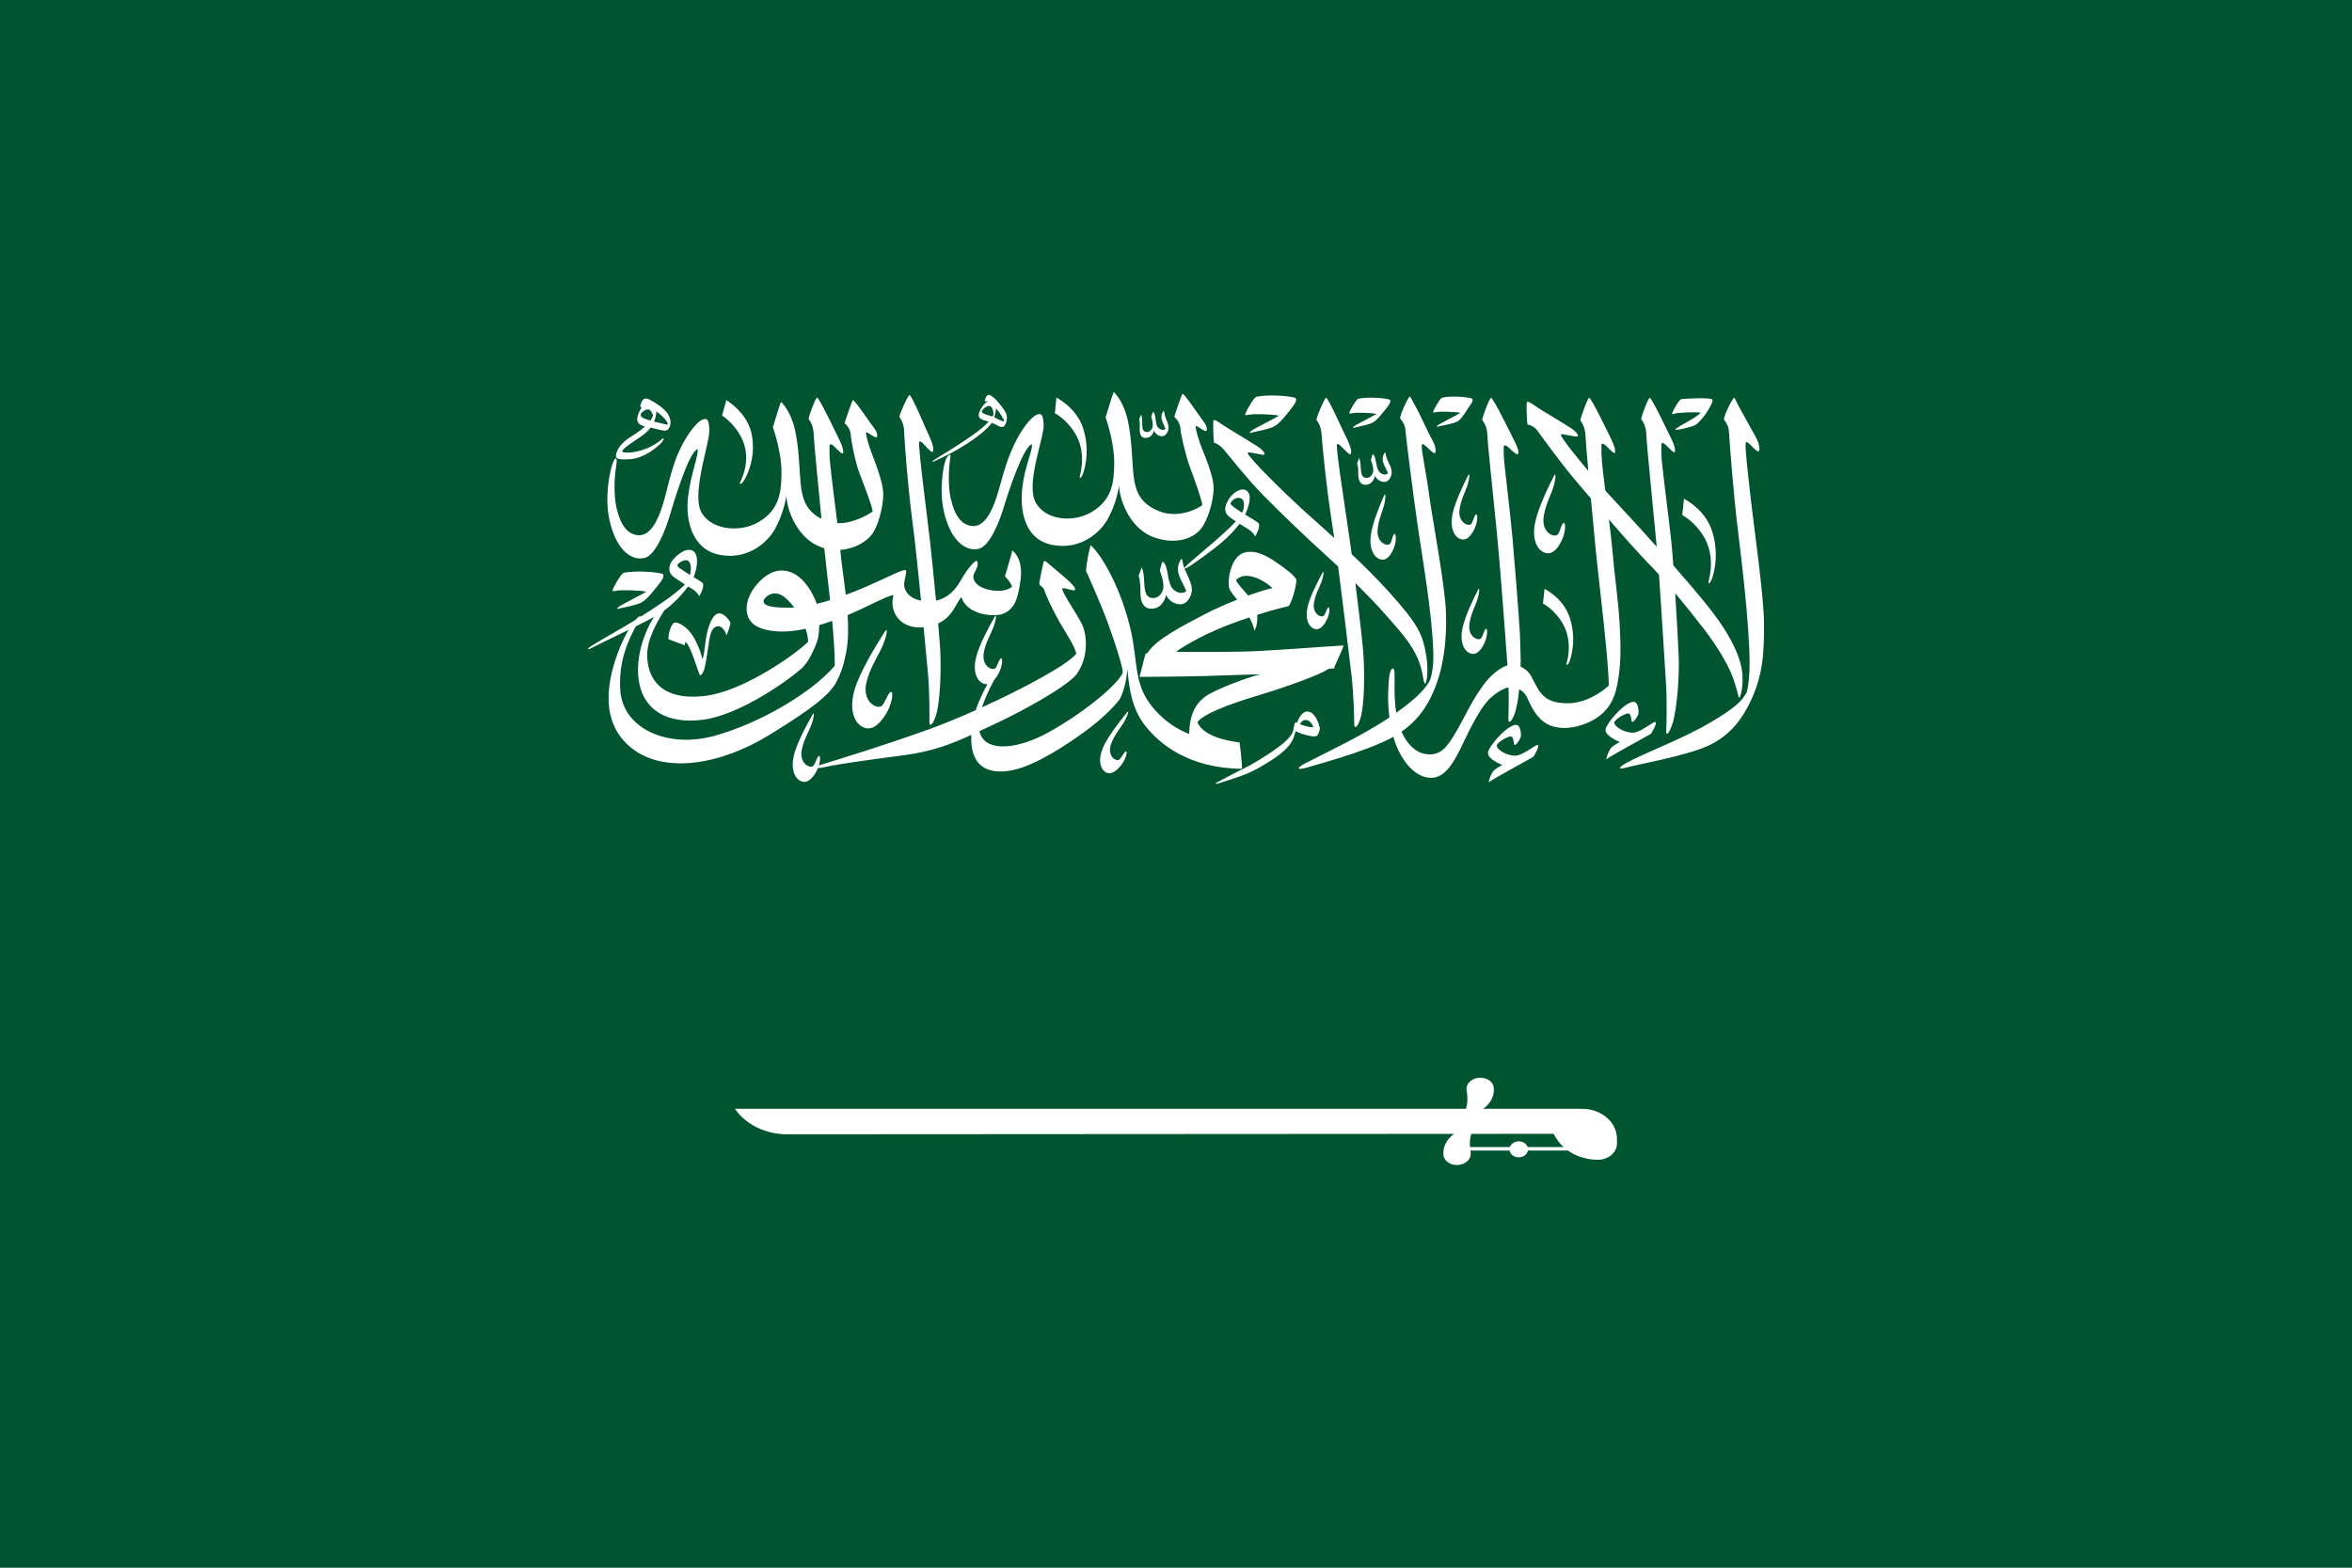
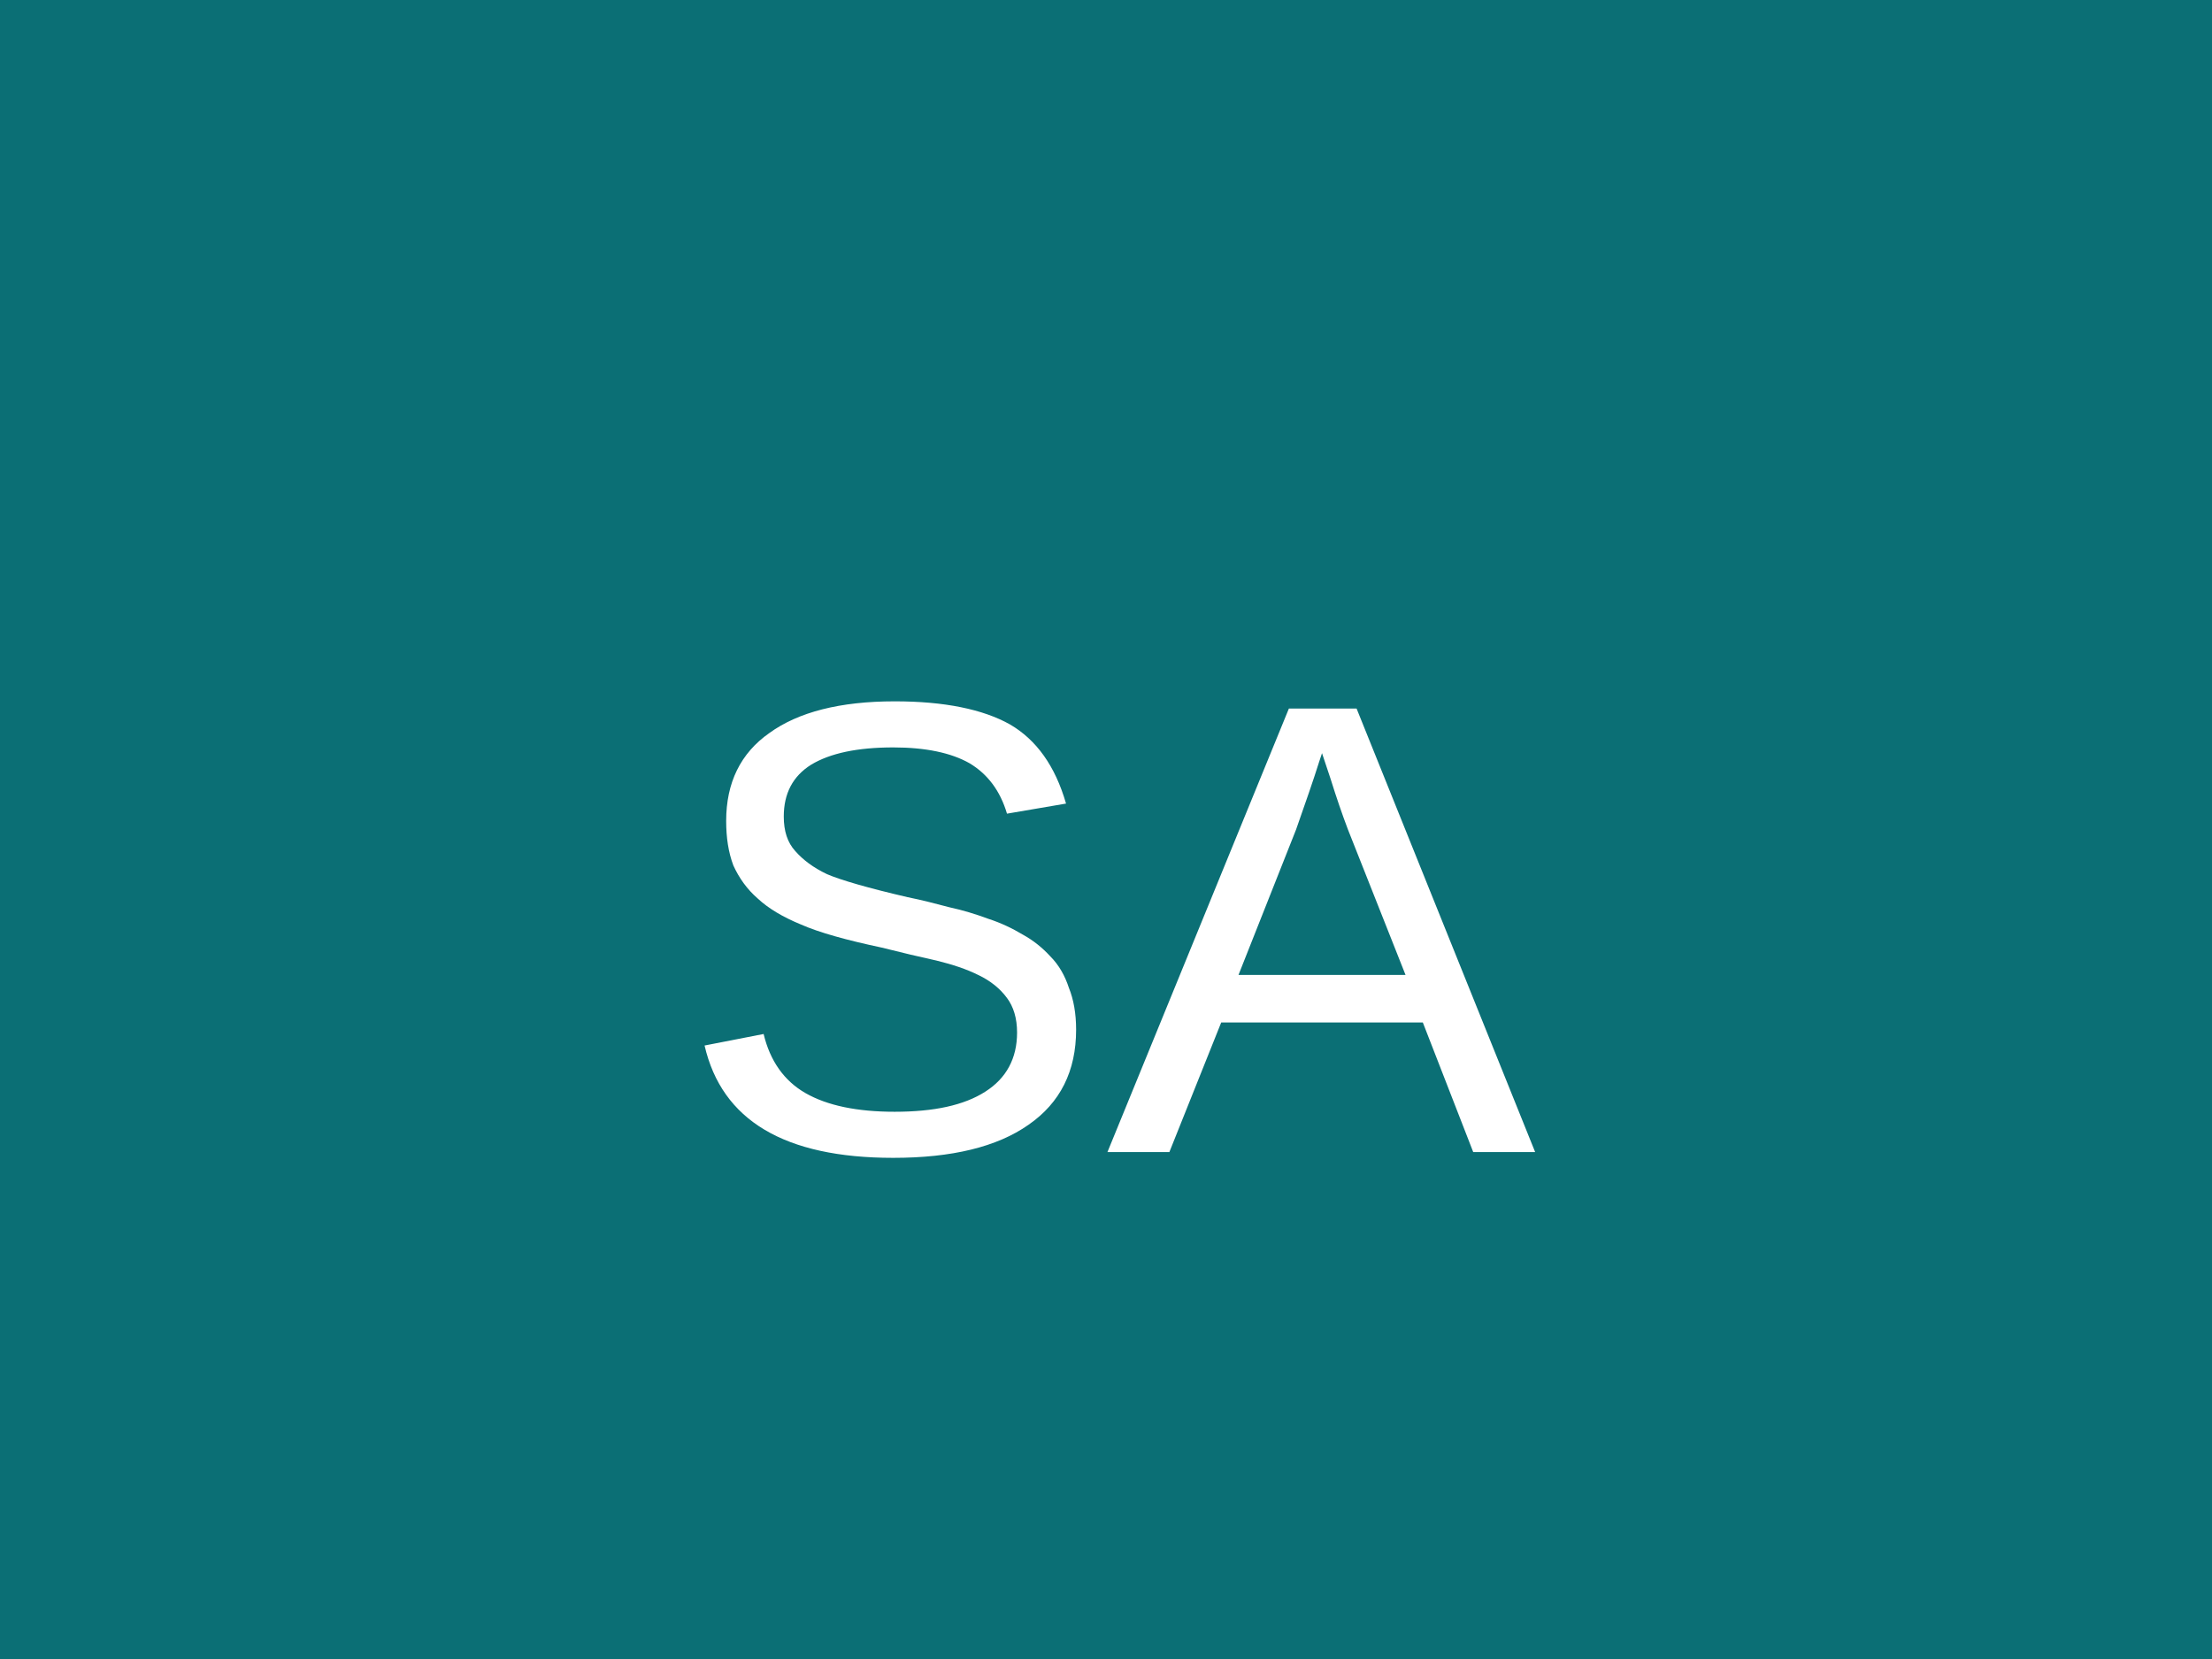
- <svg xmlns="http://www.w3.org/2000/svg" width="900" height="600">
-   <path d="M0 600h900V0H0z" fill="#005430" />
-   <path d="M675 238.324c-.063-10.54-4.152-38.931-5.19-48.455-1.036-9.525-2.08-18.165-1.828-20.189.247-1.952 3.252 2.715 4.84 3.092.822-.164.455-3.112-1.038-5.63-1.01-1.709-4.456-8.1-6.546-11.846-.983-1.773-1.203-2.8-1.676-3.019-.471-.217-4.276 7.458-3.86 8.31 1.038 1.56 1.75 2.304 1.912 5.059.164 2.755 1.589 22.427 3.405 37.338 1.367 11.249 4.366 35.484 4.473 50.552.03 4.915-.515 9.6-1.17 11.558-1.679 3.074-4.303 5.847-14.076 11.565-10.986 6.43-25.643 11.781-31.943 15.362-3.917 2.234-2.619 2.532.792 1.555 3.401-.978 20.992-4.11 29.538-7.721 8.022-3.399 13.23-9.084 17.182-17.378 4.881-10.254 5.253-18.955 5.185-30.153M640.987 158.261c.85-.329 7.88-.691 9.774-.301-1.244 1.778-9.675 5.713-9.71 6.435.23.486 5.823-.9 7.587-1.67 1.153-.693 1.923-1.767 2.777-2.658 2.016-2.32 4.407-6.622 3.805-7.162-.978-.871-10.562-.329-11.825-.15-.846.122-2.994 3.972-3.388 4.96-.386.987.131.875.98.546" fill="#fff" />
-   <path d="M655.35 220.733a29.577 29.577 0 0 0-.167-17.325c-2.049-6.526-7.138-10.504-10.808-12.543l-.655 6.283s5.147 2.558 8.666 8.998c2.23 4.085 3.158 9.861 1.397 16.3-.293 1.599.85.718 1.567-1.714M600.9 252.24a26.66 26.66 0 0 0-.148-15.6c-1.846-5.877-6.429-9.46-9.735-11.29l-.591 5.656s4.634 2.304 7.803 8.098c2.01 3.675 2.844 8.884 1.263 14.68-.263 1.434.764.644 1.408-1.544M411.862 166.691c2.12 3.877 3 9.368 1.332 15.483-.28 1.517.8.684 1.487-1.625a28.143 28.143 0 0 0-.164-16.459c-1.948-6.201-6.782-9.977-10.27-11.91l-.615 5.967s4.889 2.428 8.23 8.544M284.25 168.697c1.78 4.174 1.9 9.809-.975 15.745-.559 1.491.802.785 1.945-1.446 2.333-4.561 3.643-10.27 2.46-16.575-1.214-6.483-6.084-10.902-9.73-13.295l-1.654 5.923s5.146 3.07 7.954 9.648" fill="#fff" />
-   <path d="M319.526 261.983c2.263-4.2 3.205-7.025 4.21-12 .88-4.375.937-9.43.62-14.576 6.77-2.76 14.84-7.341 17.551-7.678-1.854 6.367 2.572 13.237 11.513 12.34.684 7.2 1.27 13.524 1.627 17.274.728 7.689.619 17.378.597 19.062-.03 1.691 1.194 1.372 2.451-2.396 1.676-5.045 2.194-18.218 1.586-26.93-.145-2.178-.392-5.118-.69-8.468 5.796-2.682 6.76-7.858 8.926-10.064 1.956 6.85 12.72 7.78 16.043 6.313 4.12-1.82 5.47-5.095 6.53-12.695 1.063-7.597-2.032-10.656-3.139-11.484-.11.92-2.805 9.848-2.805 9.848s2.556 2.7 2.685 4.027c-2.082 1.884-6.473 2-10.16.8-3.69-1.2-4.82-3.408-4.601-4.89.213-1.486 1.602-2.839 1.649-4.65.04-1.81-.827-1.286-2.304.317-1.476 1.606-2.43 3.05-4.473 6.496-1.67 2.818-4.382 6.257-9.165 7.24-.789-8.276-1.69-17.081-2.292-22.612-.315-2.92-3.462-28.153-3.687-30.976-.195-2.46-.559-5.359-.499-6.721.06-1.084.74-.654 1.792.48 1.054 1.133 2.898 3.108 3.215 2.954 1.074-.527-.024-3.807-1.43-6.744-1.402-2.945-6.19-14.564-7.195-15.043-.518-.243-3.75 6.909-3.941 8.317.5.88 1.81 2.266 1.857 6.207.016 1.099.723 11.461 1.703 21.26.858 8.652 1.994 16.863 2.104 17.817.78 6.605 1.728 15.914 2.63 25.066-5.191-.988-6.572-4.411-6.457-6.364.132-2.203 1.126-4.69.65-5.252-1-.6-6.95 2.725-15.246 6.298a156.799 156.799 0 0 1-7.738 3.1c-.723-6.238-1.676-12.169-2.06-16.704l-.046-.504c5.456-.352 9.923-3.107 11.956-5.73 2.539-3.28 4.314-10.03 4.486-15.2.173-5.177-4.004-14.64-4.998-17.649-1.003-3.01-1.52-5.098-1.608-6.138-.09-1.041 2.257 1.205 3.733 1.646 1 .2.655-1.966-.567-3.452-1.213-1.482-7.776-11.441-8.236-10.743-.282.41-2.912 7.737-3.084 8.859 1.035.684 2.246 2.568 2.33 4.373.088 1.806 1.534 9.745 3.137 14.157 1.608 4.411 5.031 12.874 5.248 15.202-2.446 1.724-8.015 4.644-13.523 4.47-.942-7.72-2.137-16.684-2.775-23.033-.246-2.454-.263-5.072-.224-6.44.03-1.084.81-.934 1.884.18 1.08 1.114 2.734 2.735 3.073 2.618.74-.245.099-2.704-1.366-5.624s-7.29-15.27-8.31-15.731c-.518-.236-3.126 6.7-3.29 8.116.52.876 1.854 2.231 1.985 6.171.105 3.138 1.633 18.515 2.942 32.058-5.45-2.818-7.31-6.847-7.984-13.611-.471-4.716-.518-13.402-2.2-20.668-.947-4.107-2.944-8.28-5.31-10.496-.565 1.365-3.085 9.744-3.085 9.744.822 2.406 3.377 10.507 3.29 17.527-.085 7.02-.638 13.883-8.505 18.61-7.861 4.731-19.653 2.85-22.565-4.53-2.911-7.384 3.561-25.899 3.476-30.27-.087-4.37-.868-4.973-2.695-4.251-1.824.721-5.558 4.935-8.773 11.79-3.216 6.86-4.646 15.357-6.473 21.133-1.821 5.777-4.738 11.63-9.252 11.305-4.514-.319-6.944-4.45-8.333-10.423-1.391-5.98-.54-13.853-.161-15.87.942-5.056-1.24-4.02-2.578 3.917-.827 4.895-1.649 12.712 1.263 20.895 2.906 8.182 7.861 11.233 12.203 10.188 4.344-1.041 8.162-11.23 9.51-15.805 1.345-4.569 7.362-24.86 10.77-25.859.476 2.287-2.649 9.659-3.649 18.282-.997 8.623 1.329 20.206 12.274 22.21 10.945 2.005 18.371-5.094 21.064-10.022 2.695-4.935 3.952-10.11 4.256-12.715.35 6.615 4.865 16.944 13.633 19.89l.903.26c.54 5.415 1.42 12.483 2.227 19.905a82.861 82.861 0 0 1-5.144 1.413c-.219-.711-.46-1.408-.753-2.048-2.676-5.757-7.105-11.062-13.243-10.695-6.27.372-13.107 8.74-12.808 14.85.197 4.11 2.46 7.484 10.688 8.347 3.758.398 7.748-.02 11.87-.92.581 1.7.948 3.39.99 4.929-2.608 3.049-24.184 19.322-40.339 20.887-16.155 1.563-21.082-6.906-21.244-15.407-.12-6.468 3.769-12.923 6.502-17.39 3.912-2.862 7.122-6.44 9.149-9.2.55.34 1.074.653 1.572.944 1.931 1.122 2.701 2.799 2.701 2.799.356-.547 2.016-3.536 1.367-4.997-.299-.36-1.759-1.258-3.514-2.325 1.843-4.593 1.818-9.18-.57-10.2-2.67-1.137-6.158 2.023-7.661 3.95a5.12 5.12 0 0 0-1.085 3.095c-.011 1.228.567 2.337 1.997 3.325 1.424.973 2.747 1.854 3.99 2.649-3.53 3.707-11.873 9.14-16.979 12.33-.189-.468-.937.026-1.942 1.21l-1.383.854c-4.073 2.492-13.84 7.965-15.76 9.304-1.924 1.343-.718 1.1 0 .8 1.355-.731 3.135-1.618 5.135-2.595 2.832-1.385 6.127-2.953 9.348-4.526a47.64 47.64 0 0 0-2.813 5.567c-3.843 9.073-10.055 27.879 3.383 39.194 12.857 10.831 34.956 6.71 53.283-4.546 18.33-11.259 22.288-15.217 25.153-19.31m-59.755-44.732c-.636-.469-.724-1.094-.206-1.53.66-.562 1.504-1.094 2.463-1.273 2.032-.378 2.843 1.957 2.027 5.594-1.545-.945-3.134-1.938-4.284-2.791m42.039 15.339c-9.332.043-9.762-1.651-9.587-2.735.173-1.079 3.079-4.04 6.766-2.087 1.558.828 3.314 2.56 4.938 4.736-.717.053-1.424.08-2.117.086m-28.582 49.075c-17.632 4.812-34.83-2.643-35.871-17.405-.797-11.272 3.314-19.765 5.965-24.552 2.529-1.25 4.917-2.466 6.892-3.555-4.615 7.433-7.316 17.387-5.511 25.82 2.043 9.553 10.354 15.344 24.424 13.475 13.931-1.846 32.768-15.095 38.109-20.092 1.627-1.803 2.7-3.429 4.163-6.741.603-1.36 1.45-3.155 1.764-5.184.206-1.322.315-2.735.34-4.173a102.378 102.378 0 0 0 4.933-1.624c.562 6.048.975 12.01 1 17.165-8.68 10.18-28.577 22.052-46.208 26.866M581.625 242.955c-.597-9.876-2.038-27.753-2.843-36.821-.712-8.071-2.112-19.133-3.136-28.87a52.124 52.124 0 0 1-.258-6.164c.03-1.078 1.11-.663 2.189.446s2.766 2.502 3.084 2.332c1.054-.547-.208-3.251-1.69-6.161-1.482-2.915-7.357-14.972-8.379-15.43-.52-.233-3.273 6.99-3.432 8.405.526.871 1.87 2.221 2.016 6.161.148 3.943 2.14 22.07 3.577 36.73.997 10.191 2.285 26.819 3.221 39.357-.046.02.885 11.92.986 13.257.576 7.699.277 17.385.22 19.067-.064 1.689 1.172 1.395 2.498-2.353 1.35-3.827 2.12-12.37 2.224-20.085zM531.563 208.38c-1.808.552-4.646-1.36-4.43-5.369.198-3.621 1.748-7.012 2.345-9.152.822-2.953.827-5.8.132-4.186-1.567 3.606-4.484 10.578-5.087 15.309-.605 4.73.929 7.78 3.013 8.82 2.597 1.304 4.467-.765 5.733-3.814 1.216-2.92.986-6.328.142-5.526-.706.839-.97 3.647-1.848 3.918M505.575 222.952c.959-2.547 1.183-5.044.446-3.674-1.662 3.07-4.776 9-5.689 13.12-.909 4.12.195 6.909 1.948 7.965 2.186 1.322 3.985-.372 5.347-2.968 1.3-2.484 1.366-5.5.567-4.847-.69.689-1.148 3.137-1.937 3.317-1.64.362-3.98-1.512-3.473-5.027.46-3.165 2.095-6.044 2.791-7.886M429.9 276.697c1.602-2.6 2.4-5.297 1.287-3.935-2.481 3.044-7.179 8.952-9.074 13.285-1.89 4.333-1.288 7.587.397 9.069 2.1 1.848 4.443.329 6.489-2.252 1.964-2.474 2.698-5.756 1.67-5.196-.9.63-1.93 3.221-2.837 3.27-1.865.09-4.018-2.394-2.698-6.137 1.194-3.378 3.607-6.22 4.766-8.103M562.575 200.798c-1.838.46-4.555-1.598-4.1-5.592.413-3.604 2.169-6.908 2.89-9.01 1.002-2.91 1.174-5.749.383-4.179-1.775 3.525-5.106 10.332-5.996 15.027-.89 4.693.455 7.815 2.476 8.963 2.52 1.428 4.503-.537 5.955-3.52 1.389-2.852 1.367-6.266.471-5.506-.753.805-1.183 3.594-2.079 3.817M562.013 249.791c2.514 1.429 4.508-.537 5.954-3.52 1.386-2.851 1.367-6.265.477-5.505-.759.8-1.189 3.593-2.085 3.816-1.838.458-4.56-1.598-4.1-5.591.414-3.604 2.167-6.911 2.89-9.01 1-2.91 1.172-5.754.383-4.18-1.78 3.526-5.105 10.333-5.996 15.023-.89 4.698.455 7.82 2.477 8.967M594.15 187.208c1.21-3.52 1.419-6.957.46-5.055-2.153 4.264-6.18 12.5-7.258 18.185-1.074 5.68.556 9.456 3.002 10.846 3.043 1.727 5.45-.65 7.206-4.257 1.674-3.451 1.65-7.587.57-6.662-.912.97-1.435 4.343-2.52 4.614-2.219.557-5.514-1.933-4.958-6.764.501-4.361 2.624-8.36 3.498-10.907" fill="#fff" />
-   <path d="M337.32 248.093c1.98-4.29 2.698-8.585 1.24-6.299-3.261 5.118-9.405 15.028-11.503 22.048-2.101 7.022-.545 11.955 2.344 13.978 3.605 2.513 6.944-.212 9.62-4.545 2.561-4.156 3.07-9.36 1.594-8.32-1.274 1.115-2.375 5.304-3.772 5.524-2.87.45-6.683-3.049-5.352-9.063 1.205-5.427 4.4-10.219 5.829-13.323M614.625 290.625c1.517-1.243 14.714-8.352 17.144-9.795 0 0 2.484-4.052 1.74-4.483-.749-.43-5.567 3.95-8.563 4.072-3 .122-7.105-2.081-7.237-3.887.39-1.362 3.997-3.409 5.3-3.492 1.304-.076 1.093 2.892 1.529 3.254.435.357 2.17-2.049 2.388-3.051.214-1 .036-5.19-2.35-4.59-3.777.956-9.474 7.96-10.124 10.163-.654 2.209 2.866 4.13 5.435 5.177-.22.08-2.137 1.002-3.35 2.203 0 0-1.304 1.461-1.912 4.429M569.625 299.43c1.517-1.243 14.714-8.347 17.144-9.795 0 0 2.49-4.052 1.74-4.483-.749-.43-5.567 3.95-8.563 4.072-3 .122-7.105-2.081-7.237-3.887.39-1.362 3.997-3.409 5.3-3.487 1.304-.081 1.093 2.884 1.529 3.244.435.362 2.17-2.044 2.388-3.046.214-1 .03-5.19-2.35-4.59-3.777.96-9.474 7.96-10.124 10.168-.654 2.204 2.866 4.126 5.43 5.172-.214.08-2.132 1-3.345 2.203 0 0-1.304 1.461-1.912 4.429M468.263 172.02c1.183 1.375 8.934 11.224 15.007 17.415 6.07 6.197 16.475 16.226 24.12 23.099a294.932 294.932 0 0 1 4.646 4.277c1.928 14.804 4.158 33.643 5.094 41.433.923 7.67 1.06 17.357 1.08 19.043.016 1.69 1.232 1.345 2.388-2.446 1.55-5.088 1.728-18.261.907-26.963-.51-5.373-1.712-15.44-2.876-24.721 4.514 4.46 8.778 8.884 11.652 12.196 5.283 6.08 9.729 10.667 12.438 17.203 1.917 4.624 1.723 8.304 2.509 9.03.68.628 1.43-4.905.591-10.271-1.358-8.714-3.22-12.409-14.407-24.85-4.268-4.757-9.291-9.728-14.202-14.375-.19-1.433-.362-2.76-.518-3.938-.389-2.91-4.18-28.066-4.478-30.885-.255-2.454-.702-5.343-.666-6.708.027-1.087.718-.664 1.802.446 1.08 1.106 2.97 3.043 3.29 2.874 1.057-.547-.12-3.796-1.602-6.711-1.477-2.91-6.563-14.422-7.585-14.878-.518-.233-3.566 6.987-3.722 8.4.528.871 1.87 2.229 2.016 6.164.04 1.099 1.016 11.446 2.24 21.216 1.085 8.633 2.427 16.82 2.567 17.768l.005.073c-5.064-4.619-9.526-8.542-12.232-11.006-6.328-5.75-20.302-19.398-20.864-21.442-.126-.645.959-.248 2.953.071 2.002.322 3.782 1.003 3.462.02-.145-.463-.912-1.607-2.821-2.788-1.912-1.182-6.81-4.246-10.453-6.414-3.65-2.165-5.459-3.981-6.212-3.462-.372.256-.04 7.673.178 8.598.912.078 2.515 1.152 3.692 2.532" fill="#fff" />
-   <path d="M478.237 158.681c1.499-.329 8.598-.15 11.176.393-1.08.75-8.343 4.419-9.779 5.293-1.427.876-1.788 1.382-1.07 1.296 2.081-.577 6.773-1.296 9.022-2.469 2.12-.993 5.733-5.835 7.138-7.64 1.397-1.806 1.397-2.707 1.04-3.191-1.434-.78-10.687-1.563-15.149-.456-1.235.838-3.651 5.303-4.007 6.232-.356.935.131.871 1.63.542M517.725 158.1c1.21-.266 6.933-.122 9.006.314-.868.605-6.719 3.563-7.875 4.272-1.158.702-1.446 1.112-.868 1.041 1.679-.46 5.462-1.04 7.272-1.99 1.707-.8 4.618-4.703 5.75-6.154 1.125-1.459 1.125-2.183.838-2.57-1.15-.636-8.61-1.264-12.206-.37-.997.673-2.939 4.272-3.226 5.021-.293.75.104.702 1.309.436M549.825 157.688c1.205-.266 6.927-.122 9 .314-.862.605-6.716 3.563-7.874 4.267-1.153.706-1.441 1.116-.863 1.046 1.679-.461 5.755-1.046 7.565-1.991 1.71-.8 3.734-4.703 4.865-6.159 1.131-1.453 1.131-2.183.838-2.565-1.15-.636-8.023-1.264-11.614-.375-.997.679-2.944 4.277-3.232 5.027s.104.701 1.315.435M529.8 173.321c-1.9 2.994.482 5.41 1.35 7.828-1.172 1.071-2.974.094-3.577-.846-1.282-1.927-.852-5.855-2.361-6.46-.386 1.061-.638 2.239-.638 2.239s1.148 2.686.86 4.464c-.184 1.074-1.131 2.328-2.383 2.353-3.336.08-1.693-4.857-2.98-7.656-.263.684-.452 1.419-.759 2.06.236.729.364 1.752.403 2.342.076 1.172-.017 2.436.183 3.436.277 1.416 1.063 2.355 2.263 2.446 2.492.198 3.629-1.82 4.004-3.477.43 1.69 3.725 3.55 5.347 1.477 2.147-2.735.43-5.078-.671-7.65-.794-1.902-.564-3.15-1.041-2.556M436.162 165.382c.173 1.231.806 2.072 1.838 2.199 2.131.27 3.21-1.424 3.613-2.832.282 1.472 3.038 3.204 4.536 1.487 1.98-2.272.608-4.358-.219-6.62-.592-1.676-.337-2.74-.775-2.246-1.78 2.497.161 4.682.794 6.802-1.063.871-2.566-.043-3.043-.871-1.013-1.715-.46-5.08-1.726-5.665-.383.901-.654 1.902-.654 1.902s.857 2.362.523 3.88c-.205.919-1.08 1.96-2.164 1.932-2.873-.064-1.224-4.252-2.205-6.711-.255.575-.455 1.205-.753 1.737.173.643.235 1.524.235 2.039.022 1.012-.12 2.091 0 2.967M504.15 281.362c.32-.509 1.027-1.906.85-2.861s-1.349-4.938-3.62-5.936c-2.256-.998-3.965 1.094-5.047 4.004l-.75-.018c-.179.43-.403 1.074-.582 2.236-.252 1.679-.728 2.76-3.607 5.374-2.421 2.188-10.266 7.443-15.35 9.912-5.089 2.474-8.751 4.609-10.101 5.257-1.345.638-.954.876.391.474 1.342-.4 8.097-2.576 10.79-3.685 2.687-1.117 5.973-2.953 9.934-5.523 4.405-2.857 7.037-5.713 7.922-8.246.63-1.805.791-2.527.791-2.527s1.655.977 4.462 1.618c2.797.643 3.591.436 3.917-.078m-3.796-5.66c1.246.473 2.005 1.83 2.23 2.654-1.43.032-4.063-.694-5.183-1.2.674-1.305 1.846-1.87 2.953-1.454" fill="#fff" />
-   <path d="M474.338 284.164c-3.906-.542-13.748-2.039-16.156-7.752 2.022-2.948 11.332-6.68 22.995-10.173 11.663-3.484 23.85-8.007 27.125-10.19.718-.243 2.106-.17 2.106-.17.587-1.689 3.515-7.62 3.698-8.86-3.26.184-23.35 1.66-32.274 2.14-8.93.48-26.126.364-31.856.3 3.514-2.527 11.855-7.46 23.775-11.669 1.545-.547 2.975-1.04 4.309-1.486.991 1.767 1.728 3.515 1.882 5.037.758-.78 1.328-3.366 1.136-6.02 6.95-2.218 10.53-2.953 12.074-3.37.975-1.264 2.704-6.375 2.961-10.09-1.038-1.891-4.29-4.247-7.182-6.27-3.985-2.783-8.283-5.21-12.572-4.148-5.864 1.438-7.04 12.211-5.673 14.496.436.721 1.468 2 2.687 3.578-4.284 1.684-8.765 3.664-12.714 5.746-8.798 4.634-18.62 9.704-21.486 14.579l-.821.4c-.23.461-2.044 8.005-2.307 8.818 1.83-.063 15.492-.038 25.008-.334 9.51-.304 17.826-.606 21.083-.606-4.824 1.143-17.465 5.84-21.1 8.603-3.634 2.77-5.919 6.982-5.979 14.202-3.388-1.327-9.685-4.358-15.051-11.616-5.982-8.089-4.744-16.408-7.138-27.325-3.479-15.843-10.907-29.22-15.533-33.311-1.559 5.591-1.759 9.805-1.759 9.805s5.796 12.814 8.73 20.994c2.933 8.182 5.44 16.243 5.316 18.048-2.416 5.298-16.716 16.395-28.634 22.89-11.302 6.16-21.258 6.823-24.786 2.437-.693-.856-1.164-1.869-1.43-3.016 1.534-.717 3.073-1.439 4.651-2.16 10.162-4.63 28.21-14.374 32.439-19.487 4.563-6.197 4.5-14.921 1.824-19.915-2.665-4.992-6.845-10.77-7.17-12.814-.255-.965 2.714.392 4.467.484.849-.064.424-1.206-1.397-3.012-1.457-1.438-7.092-6.105-9.245-7.926-.54-.463-.942-.276-1.051.213-.42 1.864-1.277 5.855-1.608 7.825l.23.993c.619.367 1.331.78 1.676 1.81.488 1.461 2.194 5.539 4.99 10.685 2.803 5.143 6.851 10.82 7.248 13.687-3.292 4.199-19.894 13.14-36.065 20.51 1-3.1 2.577-6.604 4.67-10.497.594-.658 1.137-1.47 1.64-2.388 1.614-2.947 1.77-6.551.792-5.789-.838.808-1.44 3.733-2.4 3.93-1.963.403-4.719-1.889-4.026-6.08.628-3.78 2.65-7.194 3.523-9.38 1.21-3.024 1.542-6.012.624-4.386-2.062 3.631-5.932 10.667-7.121 15.582-1.183 4.908.074 8.263 2.147 9.562.775.494 1.518.649 2.224.552-1.418 2.7-3.171 6.012-4.45 9.963-6.503 2.91-12.83 5.51-18.068 7.384-18.825 6.74-32.241 10.71-41.625 13.658l-.367.164c.69-2.23.597-4.135-.143-3.563-.838.813-1.438 3.738-2.396 3.93-1.964.403-4.72-1.886-4.03-6.08.63-3.78 2.652-7.19 3.526-9.377 1.205-3.021 1.539-6.015.624-4.386-2.065 3.631-5.933 10.666-7.121 15.579-1.187 4.91.07 8.266 2.141 9.567 2.58 1.621 4.78-.367 6.467-3.441l.592-1.264c.586 0 1.575-.137 3.051-.466 4.3-.967 15.052-2.527 29.834-4.454 10.946-1.424 18.503-4.43 25.808-7.775a29.89 29.89 0 0 0-.006 2.48c.398 10.03 6.971 12.862 15.961 10.985 8.672-1.82 20.765-9.773 28.013-15.136 7.557-5.592 11.917-10.588 13.03-12.33 2.015-4.273 2.569-8.993 2.706-11.22.66 6.134 1.194 14.623 6.995 21.904 5.341 6.7 16.287 16.05 36.874 16.306.068-2.449-.913-10.094-.913-10.094m-1.36-62.156c2.946-3.307 9.235-1.144 13.955 3.05-2.419.567-5.703 1.577-9.327 2.871-2.153-2.596-4.555-5.098-4.629-5.92M357.236 176.663c1.337-.61 5.426-2.45 9.834-5.017 4.398-2.55 8.532-5.64 10.553-7.694.775-.787 1.466-1.403 1.907-2.135 1.32.547 2.23 1.115 2.796 1.338.852.329 1.989.802 2.728-1.624.737-2.423-.24-3.988-1.681-5.857-1.22-1.568-3.153-3.923-4.723-4.508-1.33-.499-1.964 2.474-1.76 2.4h.89l.172.084c-1.833.925-3.251 3.802-3.394 4.812-.145 1.1.063 1.91 2.693 2.586l1.057.311c-2.194 2.598-6.283 5.285-9.07 7.19-3.952 2.71-9.561 6.095-11.158 7.073-1.597.972-1.463 1.279-.844 1.04m23.754-19.089.142-1.299c1.849 2.107 3.221 4.614 3.084 4.969-.849.068-1.906-.717-3.755-1.507a15.88 15.88 0 0 0 .529-2.163m-5.309.003c-.01-.395.701-1.494 2.208-2.095 1.504-.605 2.17 1.084 2.3 3.14l-.446.824-1.356-.469c-1.435-.42-2.405-.658-2.706-1.4" fill="#fff" />
-   <path d="M455.813 216.326c2.169-1.433 8.132-5.738 11.515-8.56 2.352-1.96 5.116-4.846 6.992-7.288a89.775 89.775 0 0 0 3.276 2.026c1.929 1.127 2.704 2.799 2.704 2.799.356-.547 2.016-3.54 1.367-4.997-.39-.476-2.761-1.861-5.185-3.345 1.23-2.76 2.922-7.534.498-9.205-2.073-1.419-5.571.929-7.19 3.975-1.337 2.523-1.51 4.663 1.04 6.415.718.494 1.406.96 2.08 1.403-2.572 2.814-7.31 6.977-10.683 9.81-4.188 3.505-8.148 6.942-8.839 7.762l-.2.32c-.914-2.548-.665-4.12-1.344-3.275-2.934 4.601.742 8.33 2.079 12.052-1.808 1.64-4.577.134-5.506-1.302-1.978-2.973-1.317-9.01-3.632-9.945-.597 1.631-.986 3.447-.986 3.447s1.761 4.135 1.315 6.865c-.277 1.652-1.74 3.584-3.66 3.617-5.138.131-2.605-7.47-4.588-11.776-.402 1.056-.69 2.185-1.172 3.163.364 1.132.564 2.702.616 3.611.132 1.806-.016 3.743.288 5.293.424 2.178 1.635 3.626 3.484 3.76 3.832.312 5.582-2.803 6.163-5.343.66 2.598 5.736 5.455 8.23 2.27 3.307-4.212.66-7.818-1.03-11.78l-.199-.513c.236.083 1.12-.304 2.567-1.259m14.988-23.713c1.27-2.358 3.947-2.558 4.75-1.322.637.982.69 2.9-.27 4.923-2.36-1.482-4.467-2.933-4.48-3.601" fill="#fff" />
-   <path d="M372.161 201.334c-4.514-.32-6.943-4.455-8.332-10.429-1.391-5.974-.54-13.852-.162-15.87.378-2.016-1.75-.975-2.577 3.92-.822 4.89-1.649 12.71 1.263 20.897 2.906 8.177 7.86 11.229 12.202 10.183 4.342-1.04 8.163-11.229 9.51-15.8 1.345-4.573 7.363-23.224 10.77-24.227.477 2.287-2.648 8.022-3.648 16.645-.994 8.623.737 19.933 11.682 21.939 10.945 2.008 18.371-5.093 21.064-10.029 2.695-4.928 3.952-10.11 4.256-12.712.35 6.617 4.865 16.949 13.632 19.894 8.472 2.847 14.945.24 17.804-3.449 2.54-3.277 4.608-10.026 4.786-15.202.172-5.171-4.298-14.635-5.298-17.648-1.002-3.006-1.52-5.093-1.608-6.134-.085-1.04 2.263 1.206 3.74 1.646.999.2.648-1.965-.568-3.452-1.213-1.481-7.782-11.44-8.242-10.747-.282.415-2.911 7.742-3.084 8.863 1.041.684 2.246 2.568 2.337 4.374.082 1.805 1.821 9.745 3.429 14.156s4.733 12.875 4.952 15.202c-3.125 2.203-10.165 5.007-16.85 2.165-6.687-2.851-8.82-6.982-9.557-14.361-.471-4.715-.518-13.402-2.2-20.664-.947-4.106-2.944-8.279-5.316-10.495-.56 1.36-3.079 9.745-3.079 9.745.822 2.406 3.377 10.507 3.295 17.527-.09 7.015-.644 13.88-8.51 18.61-7.861 4.731-19.061 2.847-21.973-4.535-2.912-7.38 3.56-23.982 3.476-28.353-.088-4.37-.874-4.976-2.695-4.252-1.825.722-5.564 4.936-8.774 11.791-3.215 6.86-4.642 13.716-6.472 19.492-1.822 5.776-4.739 11.629-9.253 11.31M241.095 175.748c5.555-.403 10.25-4.615 11.463-5.734 1.216-1.127 1.87-2.806 1-2.168-6.426 5.736-15.024 5.898-15.506 4.934.219-.963 2.481-2.528 5.782-4.731 2.005-1.34 3.791-2.596 5.128-4.376l.364.063c2.446.537 5.27 1.606 6.133.75 1.405-1.385 1.591-3.654.068-6.1-1.287-2.077-4.29-4.01-6.897-5.405-2.602-1.388-3.106.828-3.44 1.618-.32.737-.19 1.365.361 1.38-.838 1.143-1.435 2.614-1.654 3.83-.142.785-.027 1.428.293 1.957.093.15.575.74 1.487 1.089l1.132.352c-1.948 1.798-4.191 3.206-5.369 3.918-2.125 1.284-4.645 3.53-5.426 5.852-.783 2.33-.48 3.173 5.081 2.77m9.82-16.384.213-1.185v-.76c1.761 1.281 4.577 3.707 4.405 5.161-1.115-.253-3.24-.702-5.26-1.22.258-.606.469-1.27.642-1.996m-5.221.37c-1.296-1.034-.033-2.064 1.115-2.728 1.482-.856 2.35-.15 3.109 2.097a9.096 9.096 0 0 1-1.077 1.869c-1.153-.357-2.777-.93-3.147-1.238M257.76 238.481c-1.597 1.385-2.216 5.893-1.89 6.164.323.271 5.314 1.955 6.094 2.32l.357-1.358c2.377 2.135 5.012 12.787 5.598 12.817.586.028 1.436-1.205 1.992-4.034.512-2.624 1.024-6.549 1.558-9.745.499-2.925 1.274-4.599 3.032-4.933 1.761-.33 3.065 1.927 3.52 3.462 0 0 1.235-2.95 1.498-4.784-.293-.965-3.032-4.601-5.278-3.398-2.249 1.205-3.657 6.308-4.111 9.499-.458 3.185-.808 7.136-1.362 7.77-.58-2.72-2.44-7.588-4.686-10.323-2.526-3.064-5.478-4.189-6.322-3.457M236.471 233.036c2.085-.572 6.777-1.291 9.023-2.464 2.117-.992 5.73-5.834 7.132-7.64 1.4-1.806 1.403-2.712 1.047-3.19-1.433-.786-10.688-1.563-15.153-.457-1.233.833-3.646 5.298-4.002 6.233-.361.929.132.87 1.627.541 1.499-.334 8.601-.154 11.17.388-1.07.755-8.335 4.424-9.77 5.298-1.43.87-1.791 1.382-1.074 1.291M666.787 258.885c-.213-5.412-2.865-13.72-12.944-26.469-3.479-4.401-8.374-10.13-13.537-15.997-.142-2-.285-3.829-.413-5.4-.677-8.075-2.97-24.55-3.956-34.29-.24-2.457-.26-5.07-.224-6.435.035-1.084.816-.94 1.89.174 1.073 1.112 2.728 2.735 3.073 2.624.734-.253.096-2.712-1.37-5.627-1.462-2.92-6.992-14.729-8.009-15.187-.523-.233-3.13 6.7-3.292 8.119.518.871 1.854 2.226 1.983 6.169.137 3.94 2.514 27.213 3.881 41.878l.074.818c-7.718-8.617-14.988-16.475-17.979-19.661-.518-.552-1.087-1.18-1.701-1.854-.488-3.923-.937-7.66-1.246-10.748a52.793 52.793 0 0 1-.225-6.434c.025-1.082.81-.935 1.885.18 1.079 1.111 2.728 2.734 3.073 2.618.734-.248.096-2.707-1.372-5.627-1.46-2.92-7.226-15-8.248-15.458-.517-.233-3.246 7.253-3.407 8.66.523.877 1.857 2.232 1.988 6.175.052 1.674.488 6.749 1.069 13.153-5.117-6.08-10.127-12.447-10.483-13.74-.126-.639.956-.246 2.958.078 1.994.319 3.865.92 3.545-.068-.15-.459-.912-1.604-2.822-2.789-1.911-1.182-6.809-4.247-10.452-6.41-3.651-2.164-5.459-3.985-6.212-3.466-.373.256-.041 7.678.173 8.597.917.084 2.613.765 3.692 2.209 1.09 1.443 8.07 11.228 13.588 17.846a976.143 976.143 0 0 0 6.988 8.265c.57 6.096 1.167 12.394 1.66 17.656 1.12 12.004 5.146 43.662 5.185 53.95-2.972 2.79-9.05 6.679-15.304 6.76-6.253.078-9.682-1.568-12.202-6.217-.778-1.441-1.501-2.89-2.219-4.201-1.703-3.118-5.505-4.868-9.17-4.01l-.559.15-.997.479c-2.482 1.299-5.048 3.477-7.557 6.855-4.339 5.86-7.11 12.216-10.32 17.722-3.345 5.733-5.912 9.58-11.779 8.66-4.13-.648-7.267-4.19-9.2-8.549 5.431-3.758 9.375-8.66 12.26-15.455 3.755-8.83 5.094-18.785 4.76-29.979-.32-10.535-5.122-35.32-6.39-44.818-1.266-9.504-3.084-17.304-2.873-19.333.197-1.957 3.314 2.652 4.91 2.996.817-.182.379-3.122-1.172-5.607-1.051-1.689-4.382-9.372-6.562-13.077-1.025-1.753-1.271-2.768-1.748-2.976-.471-.215-4.1 7.537-3.662 8.38 1.074 1.535 1.808 2.267 2.032 5.017.23 2.75 2.717 22.938 4.892 37.806 1.638 11.219 5.257 31.597 5.722 46.66.154 4.915-.548 8.443-1.156 10.413-1.561 3.019-4.106 6.372-13.046 12.736-1.38-8.993.12-16.299-1.189-16.975-1.476.16-1.712 4.35-1.879 9.522-.082 2.388.022 5.695.471 9.248-10.98 7.34-25.487 14.022-32.299 17.59-3.996 2.097-2.555 2.586.827 1.54 3.383-1.051 21.973-5.926 31.897-11.145l1.068-.593c.504 1.75 1.115 3.444 1.866 5.007 3.338 6.939 8.11 11.059 13.279 10.656 4.347-.334 7.5-4.986 10.25-10.535 2.78-5.616 7.477-16.283 12.084-20.251 1.77-1.53 3.6-2.74 5.38-3.467 0 0 3.147-1.051 6.042.84 1.038.684 1.813 1.657 2.304 2.746 1.142 2.5 2.492 5.68 5.253 8.344 4.865 4.685 12.687 3.718 18.555.993 5.858-2.728 8.85-6.982 10.153-12.037 2.224-8.648 1.868-17.509 1.444-25.38-.49-8.982-1.926-18.162-2.742-27.89-.263-3.127-.775-7.477-1.364-12.195 5.714 6.594 11.646 13.287 15.246 16.947 1.24 1.263 2.55 2.666 3.895 4.148 1.073 14.723 2.106 33.147 2.651 40.878.54 7.704.192 17.388.129 19.072-.066 1.684.87 1.395 2.216-2.343 1.802-5.017 2.933-18.173 2.539-26.897-.236-5.184-.753-14.634-1.312-23.574a402.649 402.649 0 0 1 11.383 14.182c4.87 6.376 9.343 13.958 10.907 18.689 1.562 4.735 1.734 6.138 2.038 6.982s1.65-2.611 1.436-8.023M584.55 439.013c-.44-1.259-1.787-2.182-3.398-2.182s-2.955.923-3.398 2.182H562.5a13.645 13.645 0 0 1 .476-5.05l31.493-.019.877 1.478a15.722 15.722 0 0 0 2.952 3.59zm20.848-14.635h-37.845c2.909-2.1 4.434-5.162 4.025-8.261-.261-1.953-2.196-3.412-4.555-3.61h-1.185c-2.87.28-4.951 2.349-4.648 4.62l.115.874.14 1.344a13.631 13.631 0 0 1-.47 5.033H281.236c4.154 6.044 11.728 9.75 19.906 9.744l255.266-.157c-2.92 2.102-4.45 5.17-4.038 8.275.302 2.272 2.87 3.89 5.74 3.61 2.867-.28 4.948-2.349 4.649-4.624l-.116-.87h15.002c.264 1.464 1.726 2.587 3.507 2.587s3.244-1.123 3.51-2.588h15.26v-.035c3.187 2.26 7.236 3.56 11.52 3.56 4.03 0 7.295-2.8 7.295-6.255v-1.808c0-6.316-5.97-11.44-13.338-11.44" fill="#fff" />
+ <svg xmlns="http://www.w3.org/2000/svg" width="24" height="18" viewBox="0 0 24 18">
+   <rect width="24" height="18" fill="#0b6f75" />
+   <text x="12" y="12.5" font-family="Arial,sans-serif" font-size="7" text-anchor="middle" fill="white">SA</text>
</svg>
